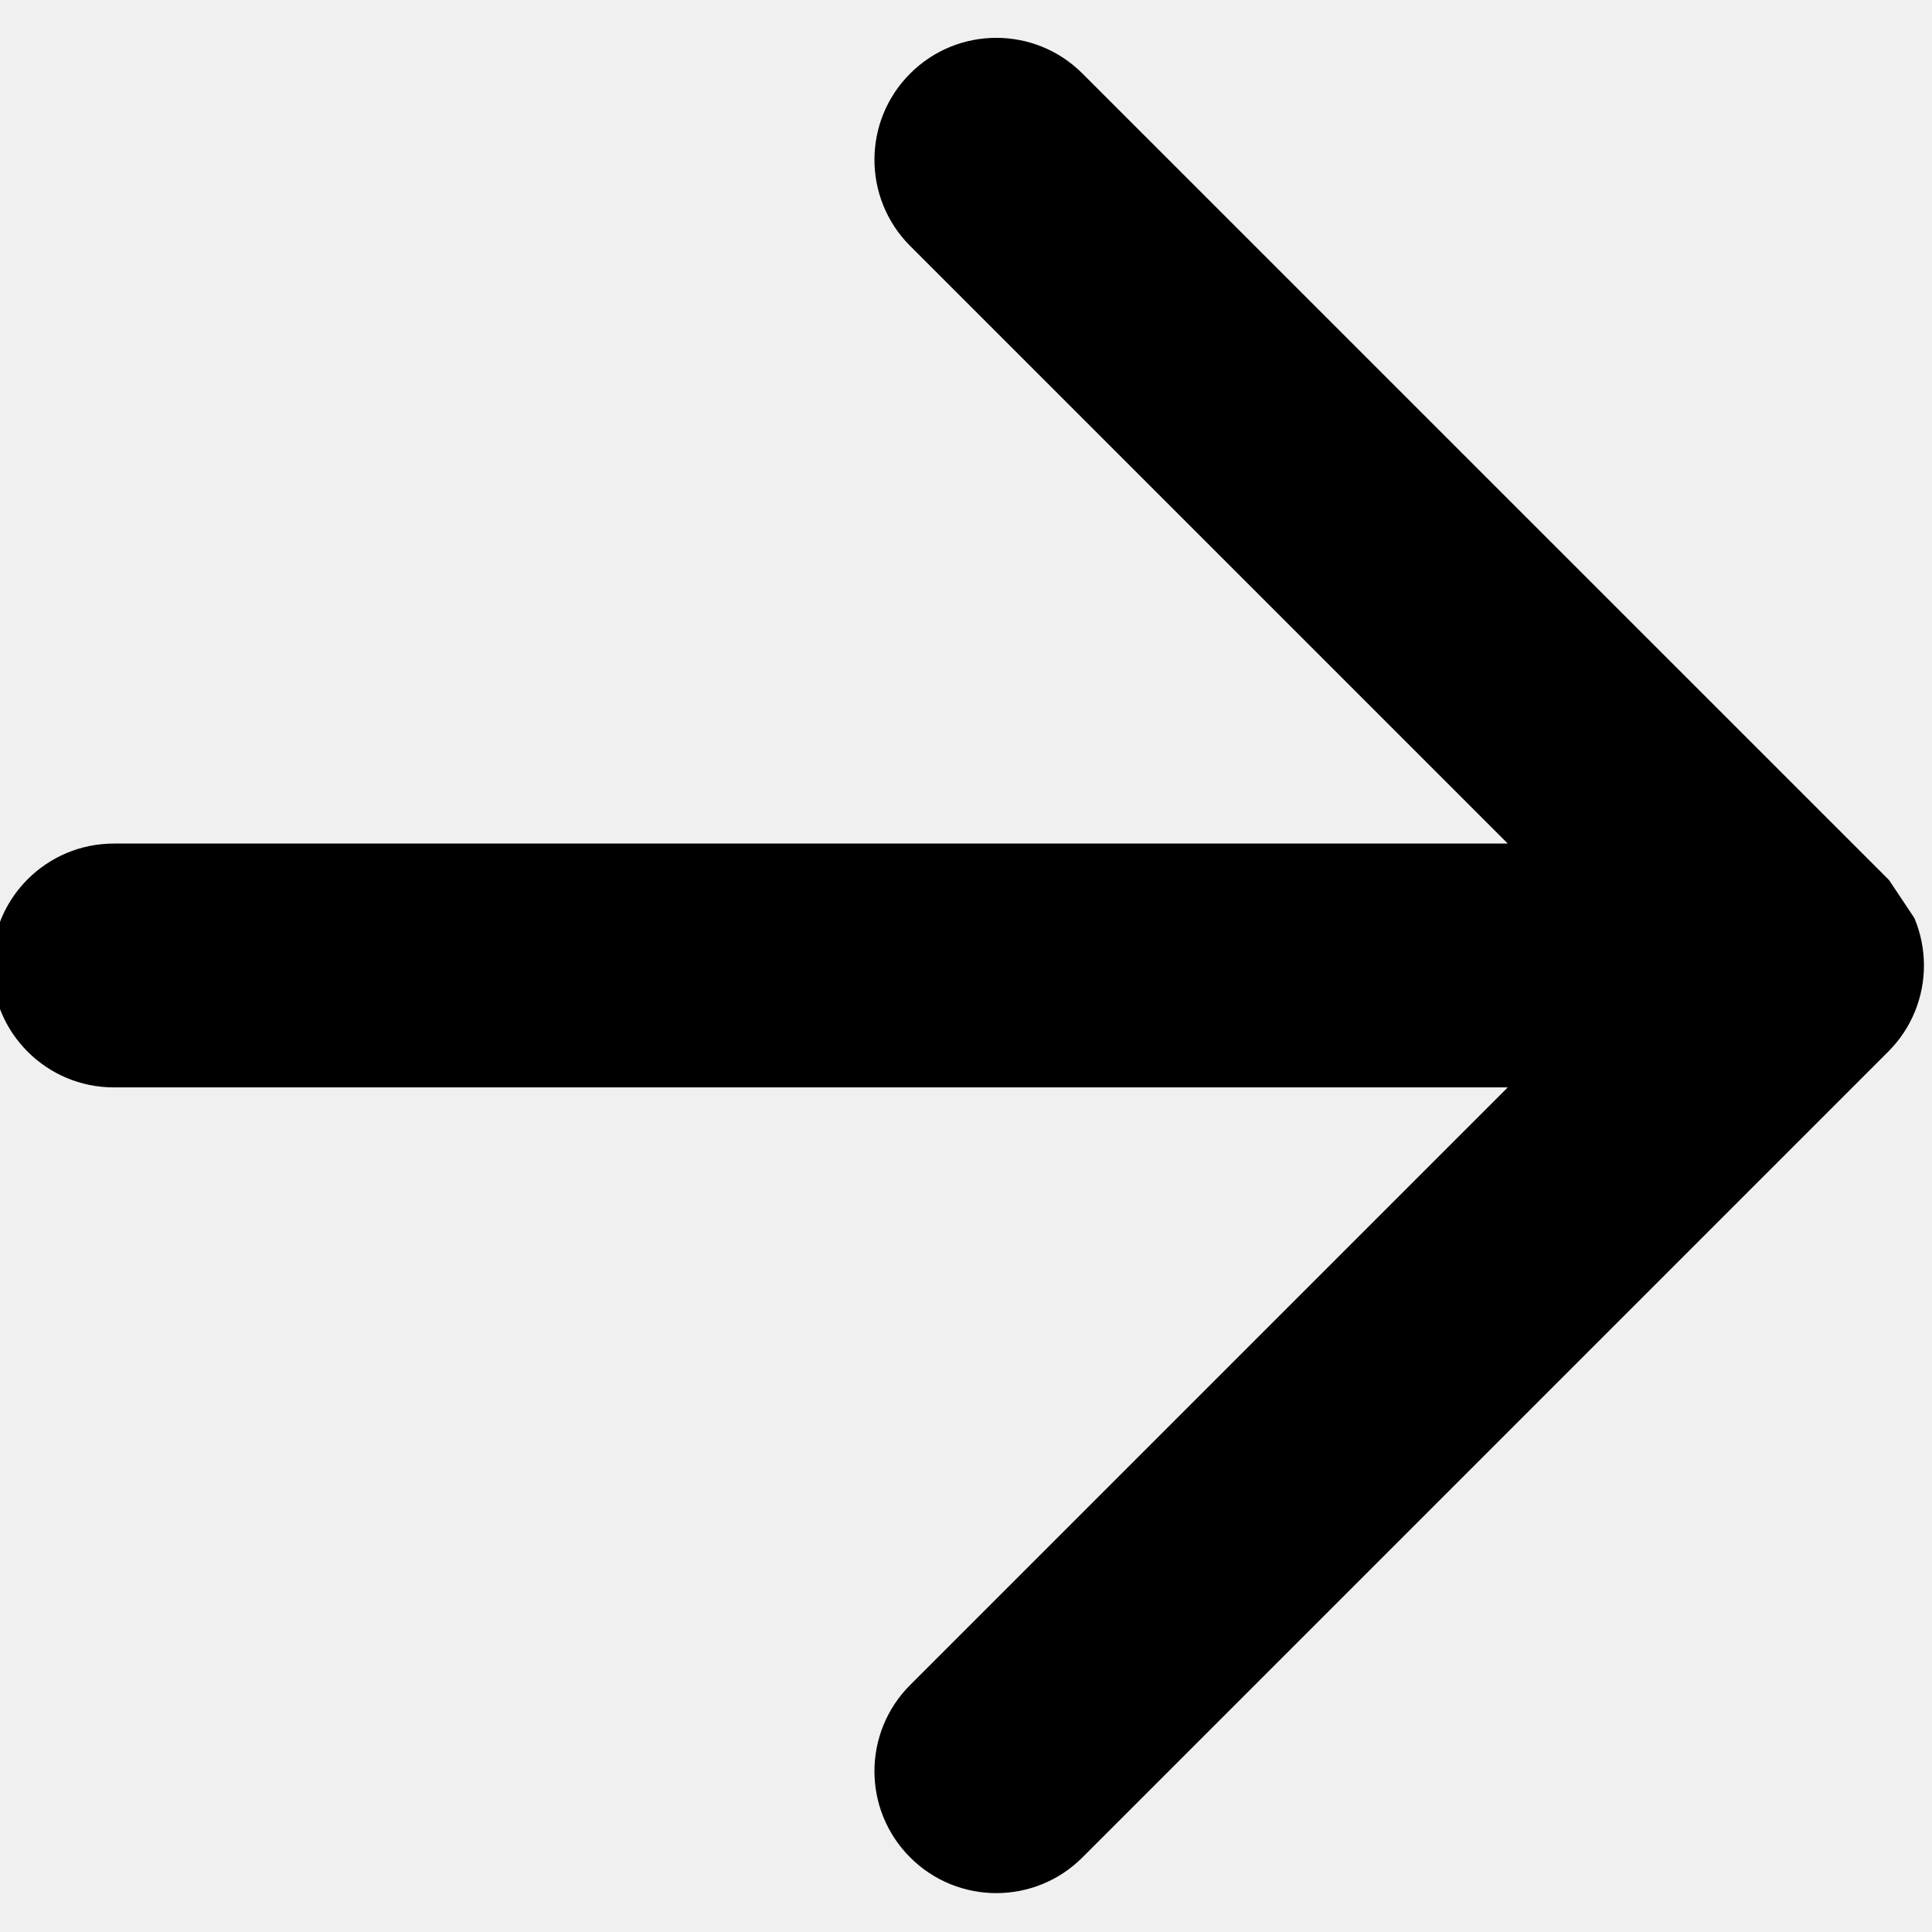
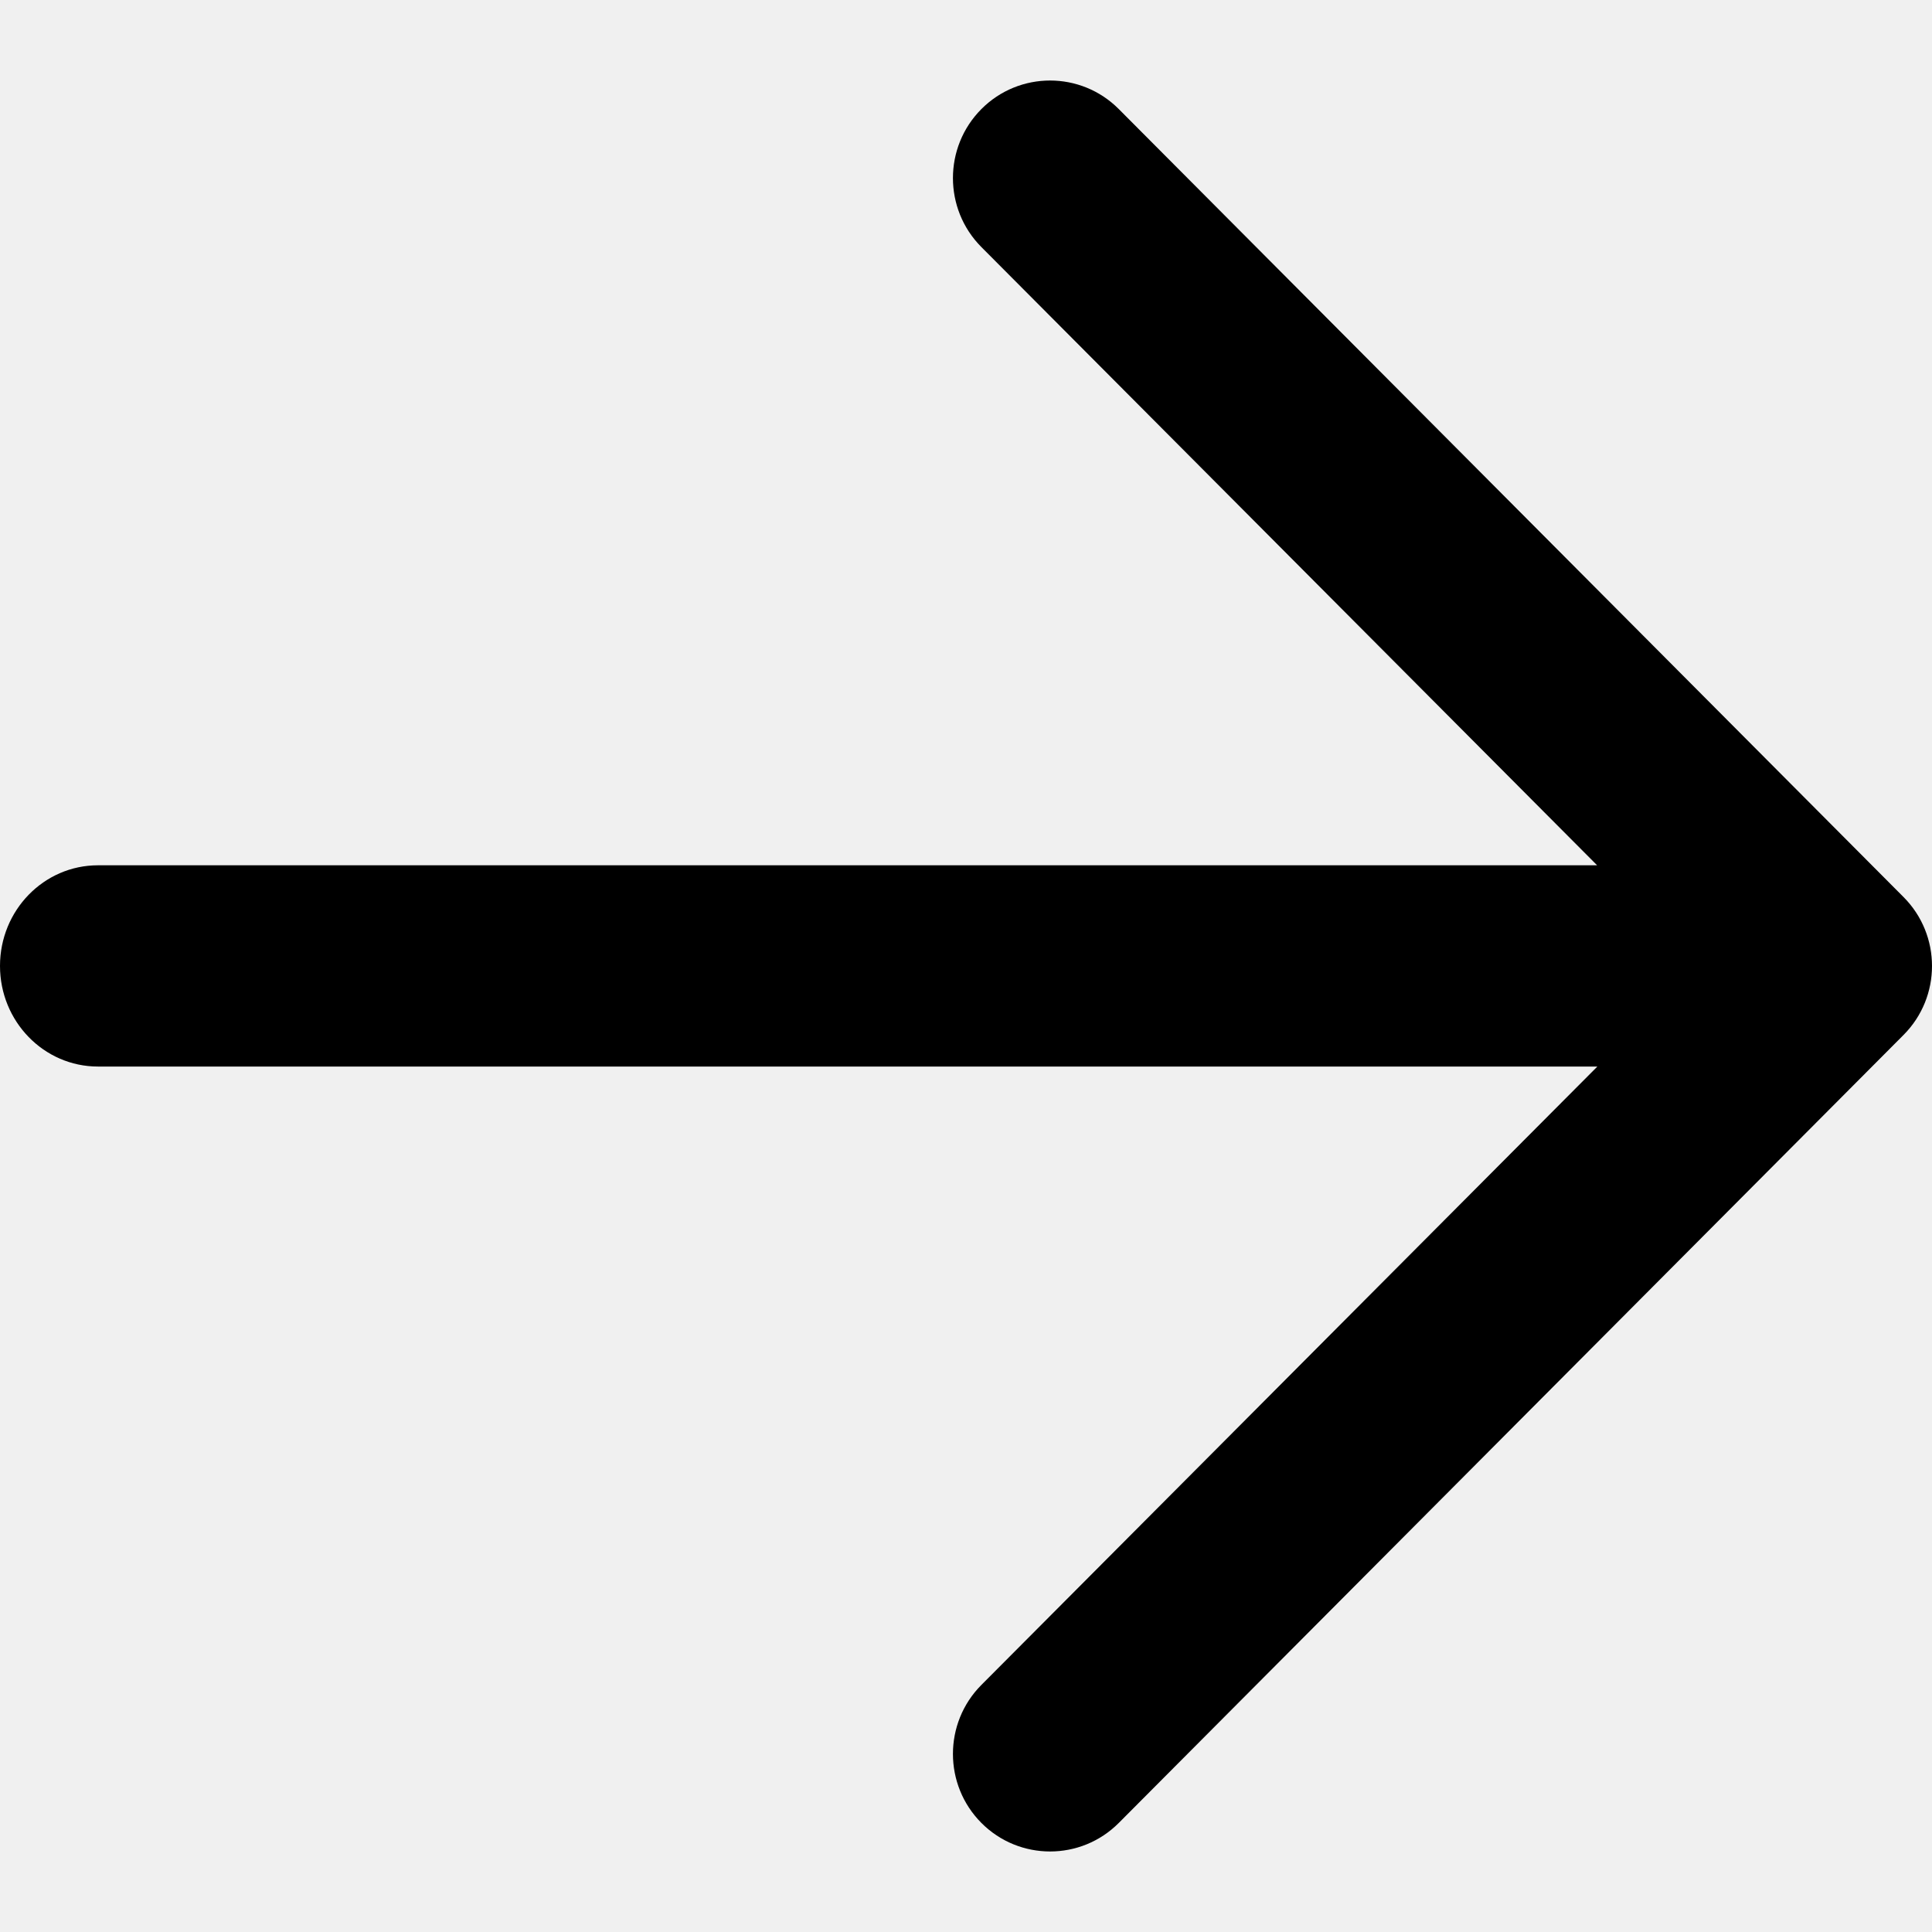
<svg xmlns="http://www.w3.org/2000/svg" width="24" height="24" viewBox="0 0 24 24" fill="none">
  <g clip-path="url(#clip0)">
-     <path fill-rule="evenodd" clip-rule="evenodd" d="M13.447 0.914C12.856 0.322 11.897 0.322 11.306 0.914C10.715 1.505 10.715 2.464 11.306 3.055L18.73 10.479L1.414 10.479C0.578 10.479 -0.1 11.157 -0.1 11.993C-0.1 12.83 0.578 13.508 1.414 13.508H18.73L11.306 20.932C10.715 21.523 10.715 22.482 11.306 23.073C11.897 23.665 12.856 23.665 13.447 23.073L23.456 13.064C23.752 12.769 23.9 12.38 23.9 11.993C23.9 11.79 23.859 11.593 23.785 11.414C23.782 11.408 23.779 11.402 23.776 11.397L23.473 10.942C23.471 10.938 23.468 10.935 23.465 10.932C23.464 10.93 23.462 10.929 23.461 10.928L23.456 10.922L13.447 0.914Z" fill="black" />
+     <path fill-rule="evenodd" clip-rule="evenodd" d="M13.898 1.355C13.427 0.882 12.662 0.882 12.191 1.355C11.72 1.828 11.72 2.596 12.191 3.069L19.84 10.749H1.217C0.545 10.749 0 11.308 0 11.999C0 12.689 0.545 13.249 1.217 13.249H19.843L12.191 20.931C11.72 21.404 11.72 22.172 12.191 22.645C12.662 23.118 13.427 23.118 13.898 22.645L23.646 12.857C24.118 12.384 24.118 11.616 23.646 11.143L13.898 1.355Z" fill="black" />
  </g>
  <defs>
    <clipPath id="clip0">
      <rect width="24" height="24" fill="white" />
    </clipPath>
  </defs>
</svg>
